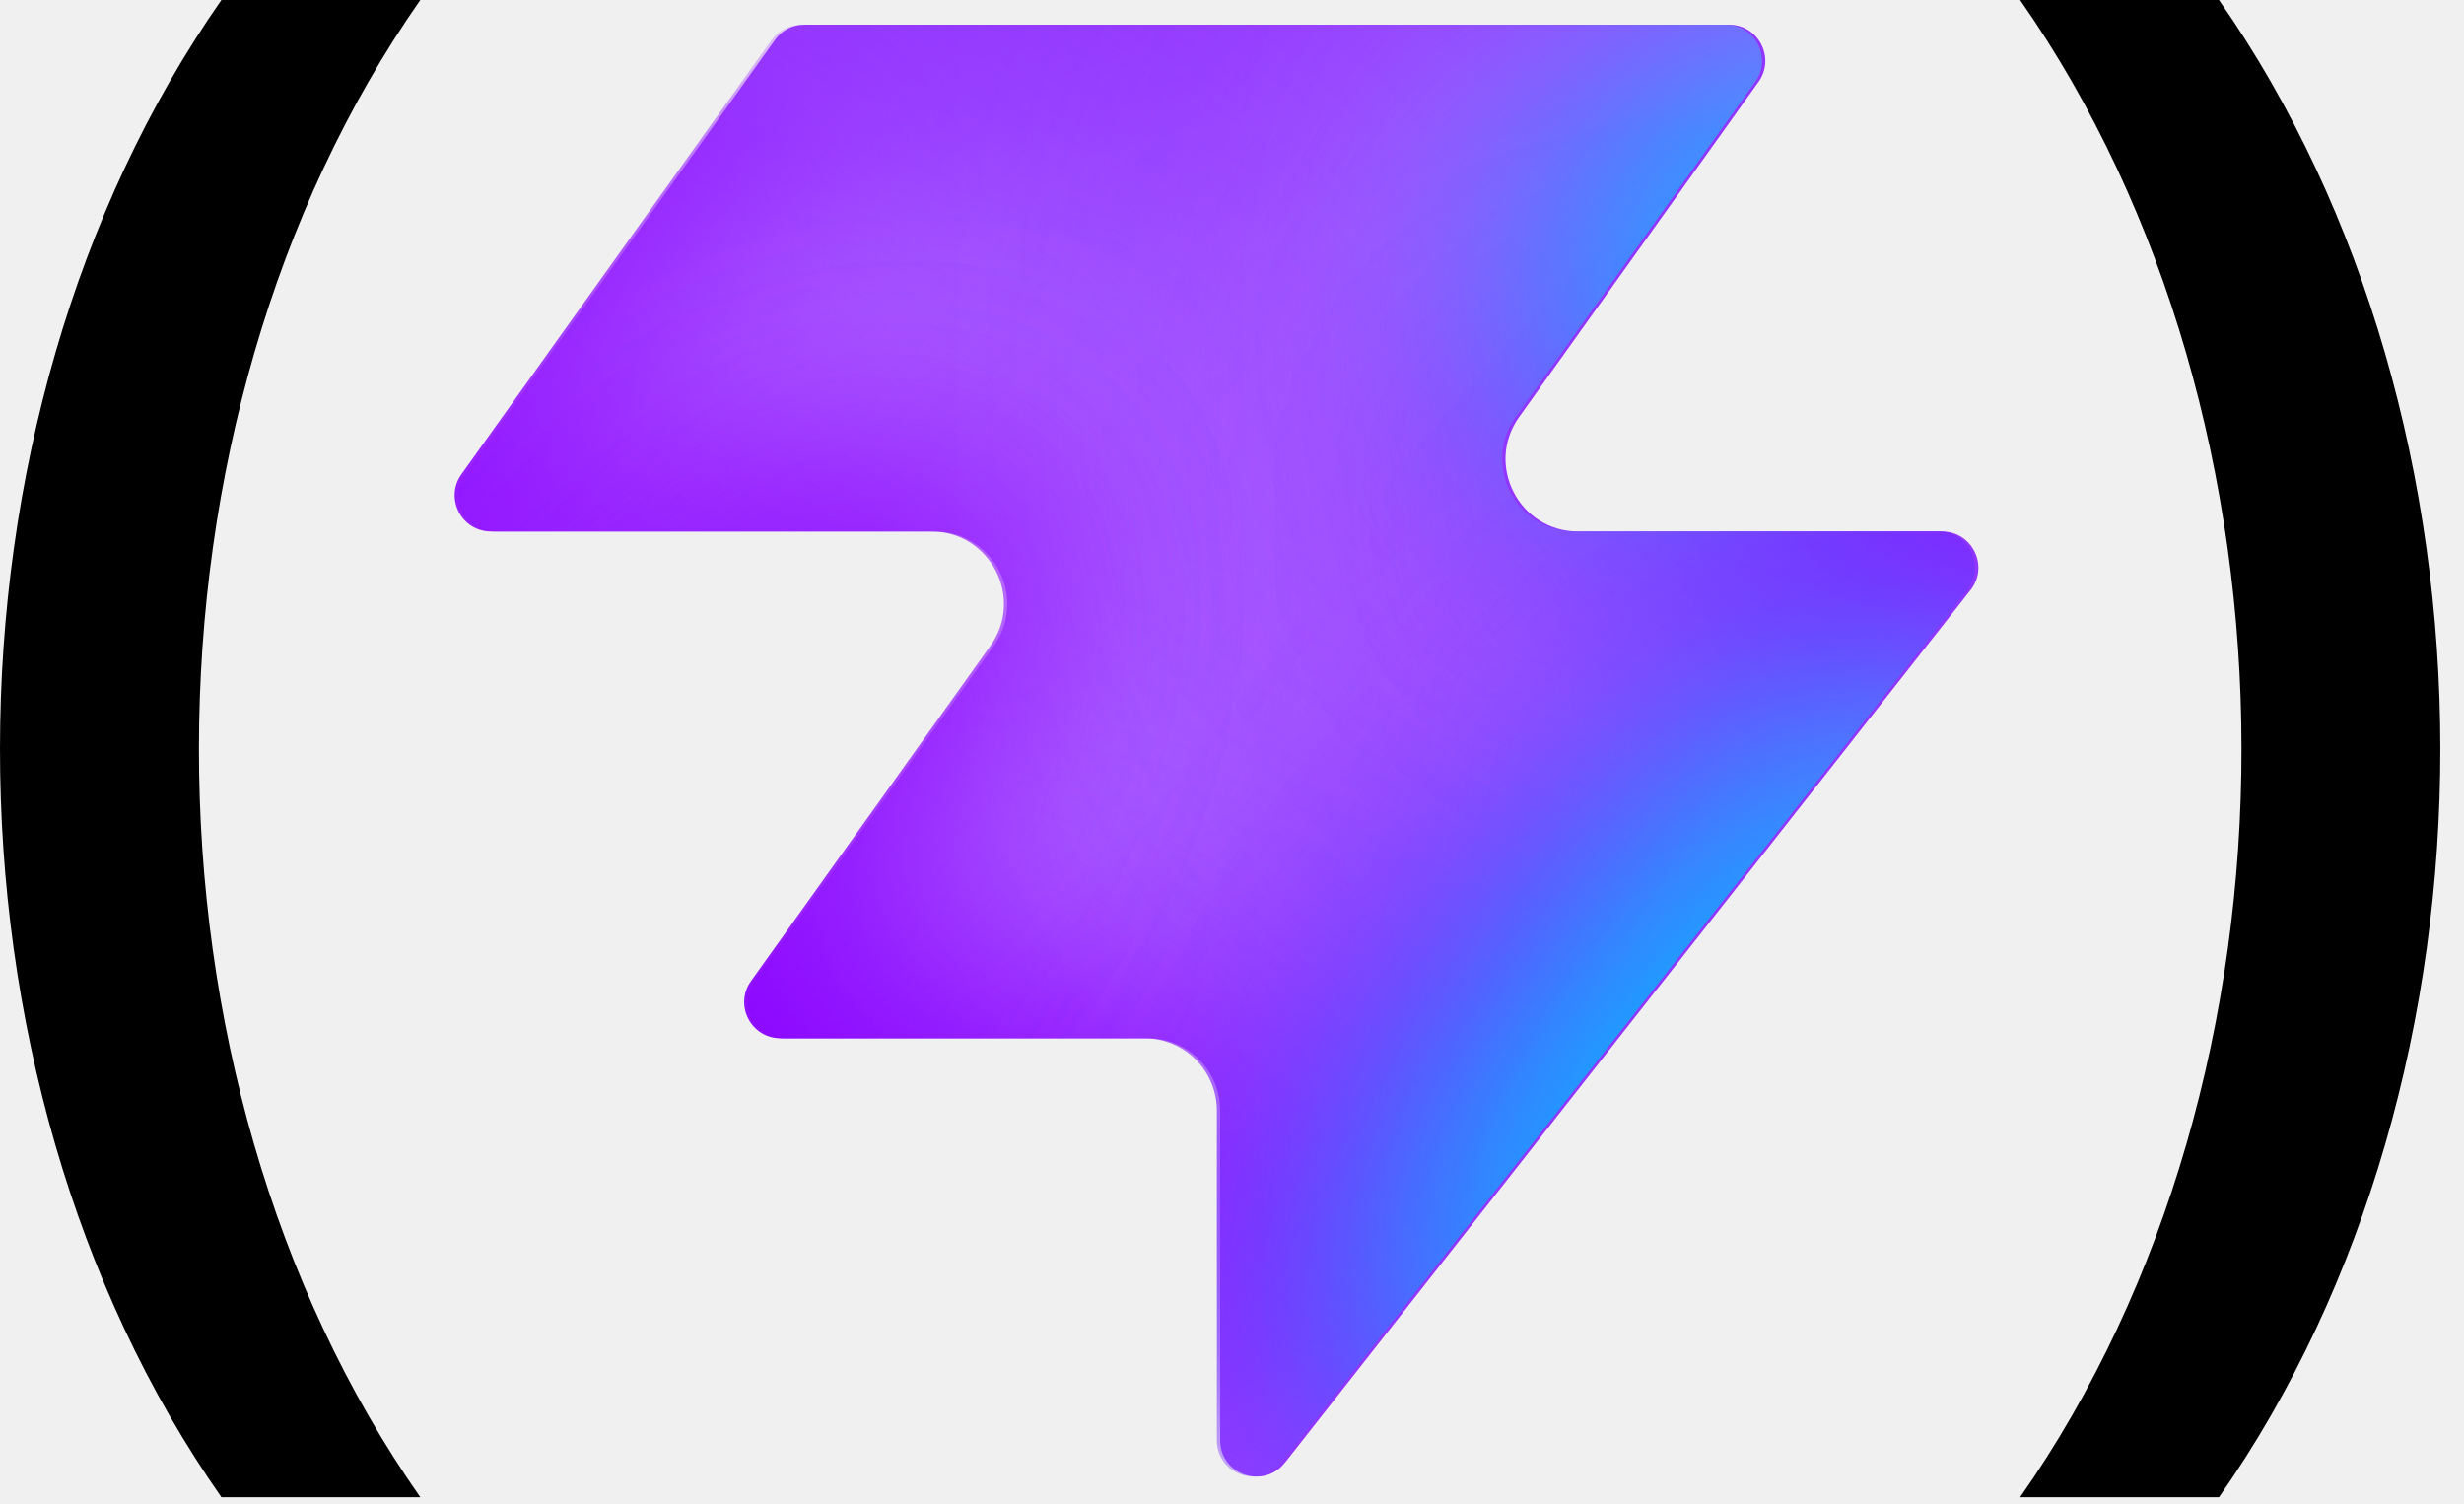
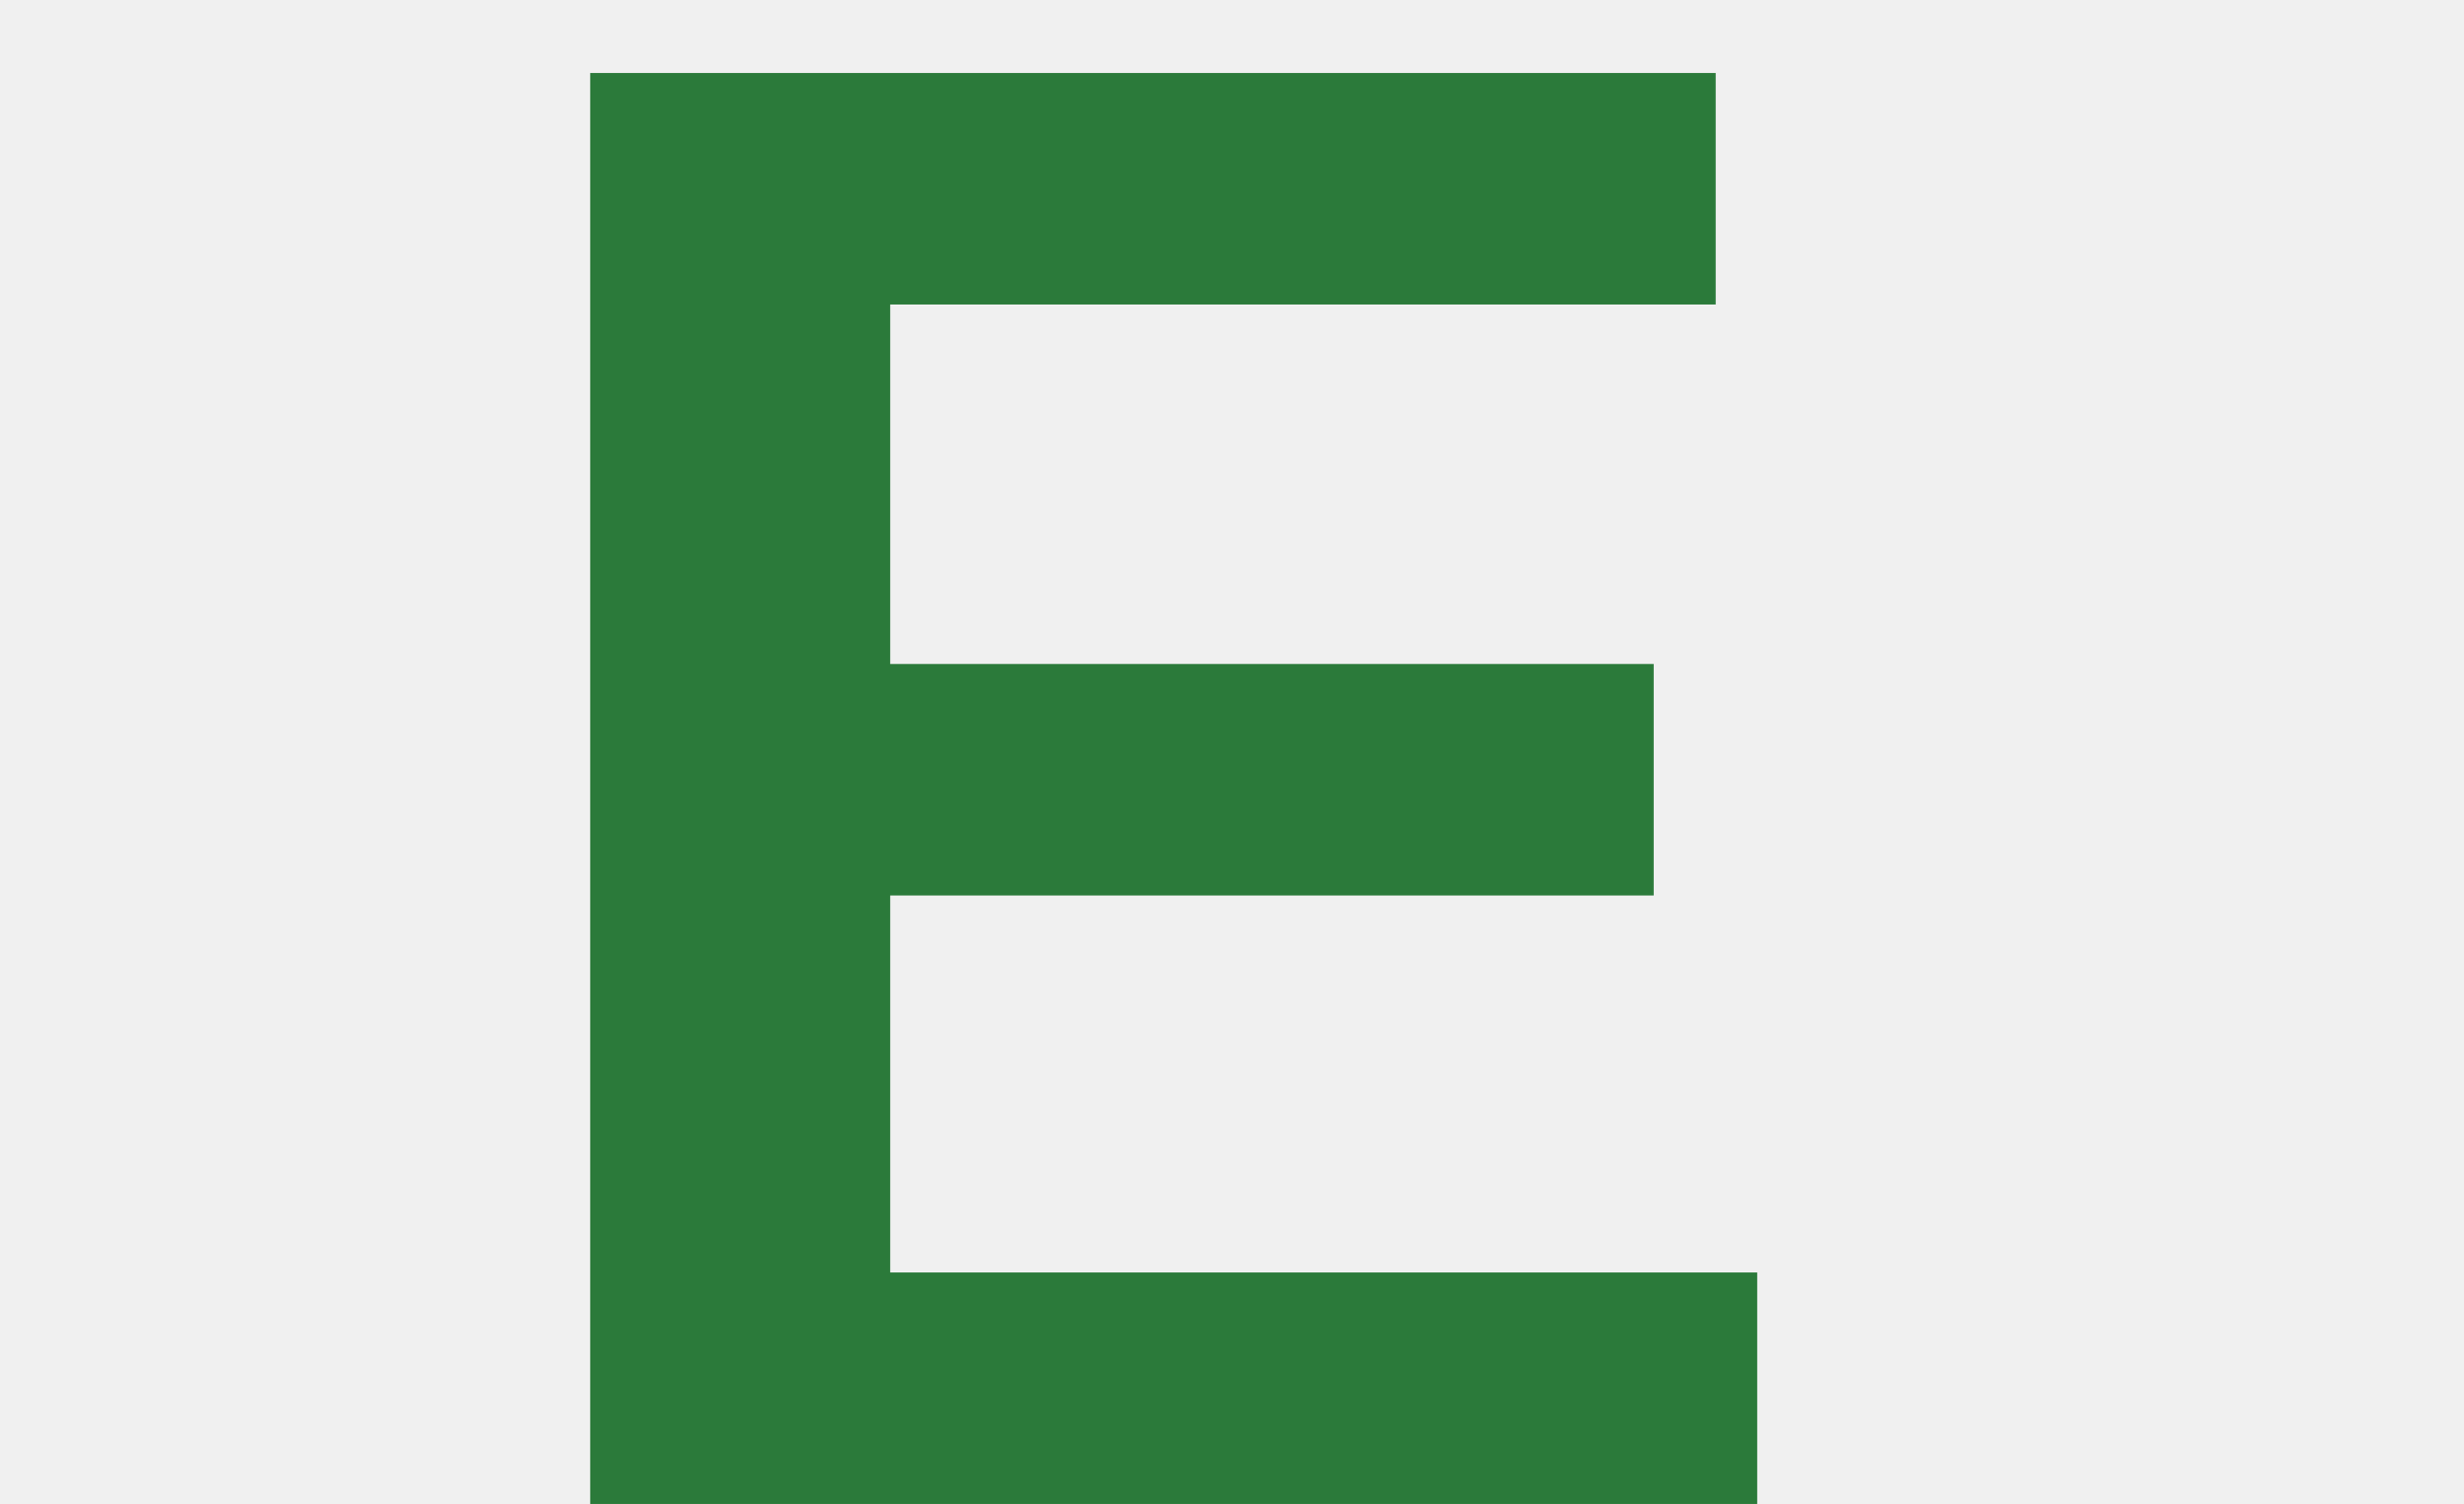
- <svg xmlns="http://www.w3.org/2000/svg" width="77" height="47" fill="none" aria-labelledby="vite-logo-title" viewBox="0 0 77 47">
-   <style>.parenthesis{fill:#000}@media (prefers-color-scheme:dark){.parenthesis{fill:#fff}}</style>
-   <path fill="#9135ff" d="M40.151 45.71c-.663.844-2.02.374-2.02-.699V34.708a2.26 2.26 0 0 0-2.262-2.262H24.493c-.92 0-1.457-1.04-.92-1.788l7.479-10.471c1.07-1.498 0-3.578-1.842-3.578H15.443c-.92 0-1.456-1.04-.92-1.788l9.696-13.576c.213-.297.556-.474.92-.474h28.894c.92 0 1.456 1.04.92 1.788l-7.48 10.472c-1.07 1.497 0 3.578 1.842 3.578h11.376c.944 0 1.474 1.087.89 1.83L40.153 45.712z" />
-   <mask id="a" width="48" height="47" x="14" y="0" maskUnits="userSpaceOnUse" style="mask-type:alpha">
-     <path fill="#000" d="M40.047 45.71c-.663.843-2.02.374-2.02-.699V34.708a2.26 2.26 0 0 0-2.262-2.262H24.389c-.92 0-1.457-1.04-.92-1.788l7.479-10.472c1.07-1.497 0-3.578-1.842-3.578H15.34c-.92 0-1.456-1.04-.92-1.788l9.696-13.575c.213-.297.556-.474.92-.474H53.93c.92 0 1.456 1.04.92 1.788L47.37 13.03c-1.07 1.498 0 3.578 1.842 3.578h11.376c.944 0 1.474 1.088.89 1.831L40.049 45.712z" />
-   </mask>
-   <g mask="url(#a)">
-     <g filter="url(#b)">
-       <ellipse cx="5.508" cy="14.704" fill="#eee6ff" rx="5.508" ry="14.704" transform="rotate(269.814 20.96 11.29)scale(-1 1)" />
-     </g>
-     <g filter="url(#c)">
-       <ellipse cx="10.399" cy="29.851" fill="#eee6ff" rx="10.399" ry="29.851" transform="rotate(89.814 -16.902 -8.275)scale(1 -1)" />
-     </g>
-     <g filter="url(#d)">
-       <ellipse cx="5.508" cy="30.487" fill="#8900ff" rx="5.508" ry="30.487" transform="rotate(89.814 -19.197 -7.127)scale(1 -1)" />
-     </g>
-     <g filter="url(#e)">
-       <ellipse cx="5.508" cy="30.599" fill="#8900ff" rx="5.508" ry="30.599" transform="rotate(89.814 -25.928 4.177)scale(1 -1)" />
-     </g>
-     <g filter="url(#f)">
-       <ellipse cx="5.508" cy="30.599" fill="#8900ff" rx="5.508" ry="30.599" transform="rotate(89.814 -25.738 5.52)scale(1 -1)" />
-     </g>
-     <g filter="url(#g)">
-       <ellipse cx="14.072" cy="22.078" fill="#eee6ff" rx="14.072" ry="22.078" transform="rotate(93.35 31.245 55.578)scale(-1 1)" />
-     </g>
-     <g filter="url(#h)">
-       <ellipse cx="3.47" cy="21.501" fill="#8900ff" rx="3.47" ry="21.501" transform="rotate(89.009 35.419 55.202)scale(-1 1)" />
-     </g>
-     <g filter="url(#i)">
-       <ellipse cx="3.47" cy="21.501" fill="#8900ff" rx="3.47" ry="21.501" transform="rotate(89.009 35.419 55.202)scale(-1 1)" />
-     </g>
-     <g filter="url(#j)">
-       <ellipse cx="14.592" cy="9.743" fill="#8900ff" rx="4.407" ry="29.108" transform="rotate(39.51 14.592 9.743)" />
-     </g>
-     <g filter="url(#k)">
-       <ellipse cx="61.728" cy="-5.321" fill="#8900ff" rx="4.407" ry="29.108" transform="rotate(37.892 61.728 -5.32)" />
-     </g>
-     <g filter="url(#l)">
-       <ellipse cx="55.618" cy="7.104" fill="#00c2ff" rx="5.971" ry="9.665" transform="rotate(37.892 55.618 7.104)" />
-     </g>
-     <g filter="url(#m)">
-       <ellipse cx="12.326" cy="39.103" fill="#8900ff" rx="4.407" ry="29.108" transform="rotate(37.892 12.326 39.103)" />
-     </g>
-     <g filter="url(#n)">
-       <ellipse cx="12.326" cy="39.103" fill="#8900ff" rx="4.407" ry="29.108" transform="rotate(37.892 12.326 39.103)" />
-     </g>
-     <g filter="url(#o)">
-       <ellipse cx="49.857" cy="30.678" fill="#8900ff" rx="4.407" ry="29.108" transform="rotate(37.892 49.857 30.678)" />
-     </g>
-     <g filter="url(#p)">
-       <ellipse cx="52.623" cy="33.171" fill="#00c2ff" rx="5.971" ry="15.297" transform="rotate(37.892 52.623 33.17)" />
-     </g>
-   </g>
-   <path d="M6.919 0c-9.198 13.166-9.252 33.575 0 46.789h6.215c-9.25-13.214-9.196-33.623 0-46.789zm62.424 0h-6.215c9.198 13.166 9.252 33.575 0 46.789h6.215c9.25-13.214 9.196-33.623 0-46.789" class="parenthesis" />
+ <svg xmlns="http://www.w3.org/2000/svg" id="Layer_1" version="1.1" viewBox="0 0 77 47">
  <defs>
-     <filter id="b" width="60.045" height="41.654" x="-5.564" y="16.92" color-interpolation-filters="sRGB" filterUnits="userSpaceOnUse">
-       <feFlood flood-opacity="0" result="BackgroundImageFix" />
-       <feBlend in="SourceGraphic" in2="BackgroundImageFix" result="shape" />
-       <feGaussianBlur result="effect1_foregroundBlur_2002_17286" stdDeviation="7.659" />
-     </filter>
-     <filter id="c" width="90.34" height="51.437" x="-40.407" y="-6.762" color-interpolation-filters="sRGB" filterUnits="userSpaceOnUse">
-       <feFlood flood-opacity="0" result="BackgroundImageFix" />
-       <feBlend in="SourceGraphic" in2="BackgroundImageFix" result="shape" />
-       <feGaussianBlur result="effect1_foregroundBlur_2002_17286" stdDeviation="7.659" />
-     </filter>
-     <filter id="d" width="79.355" height="29.4" x="-35.435" y="2.801" color-interpolation-filters="sRGB" filterUnits="userSpaceOnUse">
-       <feFlood flood-opacity="0" result="BackgroundImageFix" />
-       <feBlend in="SourceGraphic" in2="BackgroundImageFix" result="shape" />
-       <feGaussianBlur result="effect1_foregroundBlur_2002_17286" stdDeviation="4.596" />
-     </filter>
-     <filter id="e" width="79.579" height="29.4" x="-30.84" y="20.8" color-interpolation-filters="sRGB" filterUnits="userSpaceOnUse">
-       <feFlood flood-opacity="0" result="BackgroundImageFix" />
-       <feBlend in="SourceGraphic" in2="BackgroundImageFix" result="shape" />
-       <feGaussianBlur result="effect1_foregroundBlur_2002_17286" stdDeviation="4.596" />
-     </filter>
-     <filter id="f" width="79.579" height="29.4" x="-29.307" y="21.949" color-interpolation-filters="sRGB" filterUnits="userSpaceOnUse">
-       <feFlood flood-opacity="0" result="BackgroundImageFix" />
-       <feBlend in="SourceGraphic" in2="BackgroundImageFix" result="shape" />
-       <feGaussianBlur result="effect1_foregroundBlur_2002_17286" stdDeviation="4.596" />
-     </filter>
-     <filter id="g" width="74.749" height="58.852" x="29.961" y="-17.13" color-interpolation-filters="sRGB" filterUnits="userSpaceOnUse">
-       <feFlood flood-opacity="0" result="BackgroundImageFix" />
-       <feBlend in="SourceGraphic" in2="BackgroundImageFix" result="shape" />
-       <feGaussianBlur result="effect1_foregroundBlur_2002_17286" stdDeviation="7.659" />
-     </filter>
-     <filter id="h" width="61.377" height="25.362" x="37.754" y="3.055" color-interpolation-filters="sRGB" filterUnits="userSpaceOnUse">
-       <feFlood flood-opacity="0" result="BackgroundImageFix" />
-       <feBlend in="SourceGraphic" in2="BackgroundImageFix" result="shape" />
-       <feGaussianBlur result="effect1_foregroundBlur_2002_17286" stdDeviation="4.596" />
-     </filter>
-     <filter id="i" width="61.377" height="25.362" x="37.754" y="3.055" color-interpolation-filters="sRGB" filterUnits="userSpaceOnUse">
-       <feFlood flood-opacity="0" result="BackgroundImageFix" />
-       <feBlend in="SourceGraphic" in2="BackgroundImageFix" result="shape" />
-       <feGaussianBlur result="effect1_foregroundBlur_2002_17286" stdDeviation="4.596" />
-     </filter>
-     <filter id="j" width="56.045" height="63.649" x="-13.43" y="-22.082" color-interpolation-filters="sRGB" filterUnits="userSpaceOnUse">
-       <feFlood flood-opacity="0" result="BackgroundImageFix" />
-       <feBlend in="SourceGraphic" in2="BackgroundImageFix" result="shape" />
-       <feGaussianBlur result="effect1_foregroundBlur_2002_17286" stdDeviation="4.596" />
-     </filter>
-     <filter id="k" width="54.814" height="64.646" x="34.321" y="-37.644" color-interpolation-filters="sRGB" filterUnits="userSpaceOnUse">
-       <feFlood flood-opacity="0" result="BackgroundImageFix" />
-       <feBlend in="SourceGraphic" in2="BackgroundImageFix" result="shape" />
-       <feGaussianBlur result="effect1_foregroundBlur_2002_17286" stdDeviation="4.596" />
-     </filter>
-     <filter id="l" width="33.541" height="35.313" x="38.847" y="-10.552" color-interpolation-filters="sRGB" filterUnits="userSpaceOnUse">
-       <feFlood flood-opacity="0" result="BackgroundImageFix" />
-       <feBlend in="SourceGraphic" in2="BackgroundImageFix" result="shape" />
-       <feGaussianBlur result="effect1_foregroundBlur_2002_17286" stdDeviation="4.596" />
-     </filter>
-     <filter id="m" width="54.814" height="64.646" x="-15.081" y="6.78" color-interpolation-filters="sRGB" filterUnits="userSpaceOnUse">
-       <feFlood flood-opacity="0" result="BackgroundImageFix" />
-       <feBlend in="SourceGraphic" in2="BackgroundImageFix" result="shape" />
-       <feGaussianBlur result="effect1_foregroundBlur_2002_17286" stdDeviation="4.596" />
-     </filter>
-     <filter id="n" width="54.814" height="64.646" x="-15.081" y="6.78" color-interpolation-filters="sRGB" filterUnits="userSpaceOnUse">
-       <feFlood flood-opacity="0" result="BackgroundImageFix" />
-       <feBlend in="SourceGraphic" in2="BackgroundImageFix" result="shape" />
-       <feGaussianBlur result="effect1_foregroundBlur_2002_17286" stdDeviation="4.596" />
-     </filter>
-     <filter id="o" width="54.814" height="64.646" x="22.45" y="-1.645" color-interpolation-filters="sRGB" filterUnits="userSpaceOnUse">
-       <feFlood flood-opacity="0" result="BackgroundImageFix" />
-       <feBlend in="SourceGraphic" in2="BackgroundImageFix" result="shape" />
-       <feGaussianBlur result="effect1_foregroundBlur_2002_17286" stdDeviation="4.596" />
-     </filter>
-     <filter id="p" width="39.409" height="43.623" x="32.919" y="11.36" color-interpolation-filters="sRGB" filterUnits="userSpaceOnUse">
-       <feFlood flood-opacity="0" result="BackgroundImageFix" />
-       <feBlend in="SourceGraphic" in2="BackgroundImageFix" result="shape" />
-       <feGaussianBlur result="effect1_foregroundBlur_2002_17286" stdDeviation="4.596" />
-     </filter>
+     <style>
+       .st0 {
+         fill: #2b7a3a;
+         font-family: Arial-BoldMT, Arial;
+         font-size: 65px;
+         font-weight: 700;
+       }
+     </style>
  </defs>
+   <text class="st0" transform="translate(14.1 47)">
+     <tspan x="0" y="0">E</tspan>
+   </text>
</svg>
